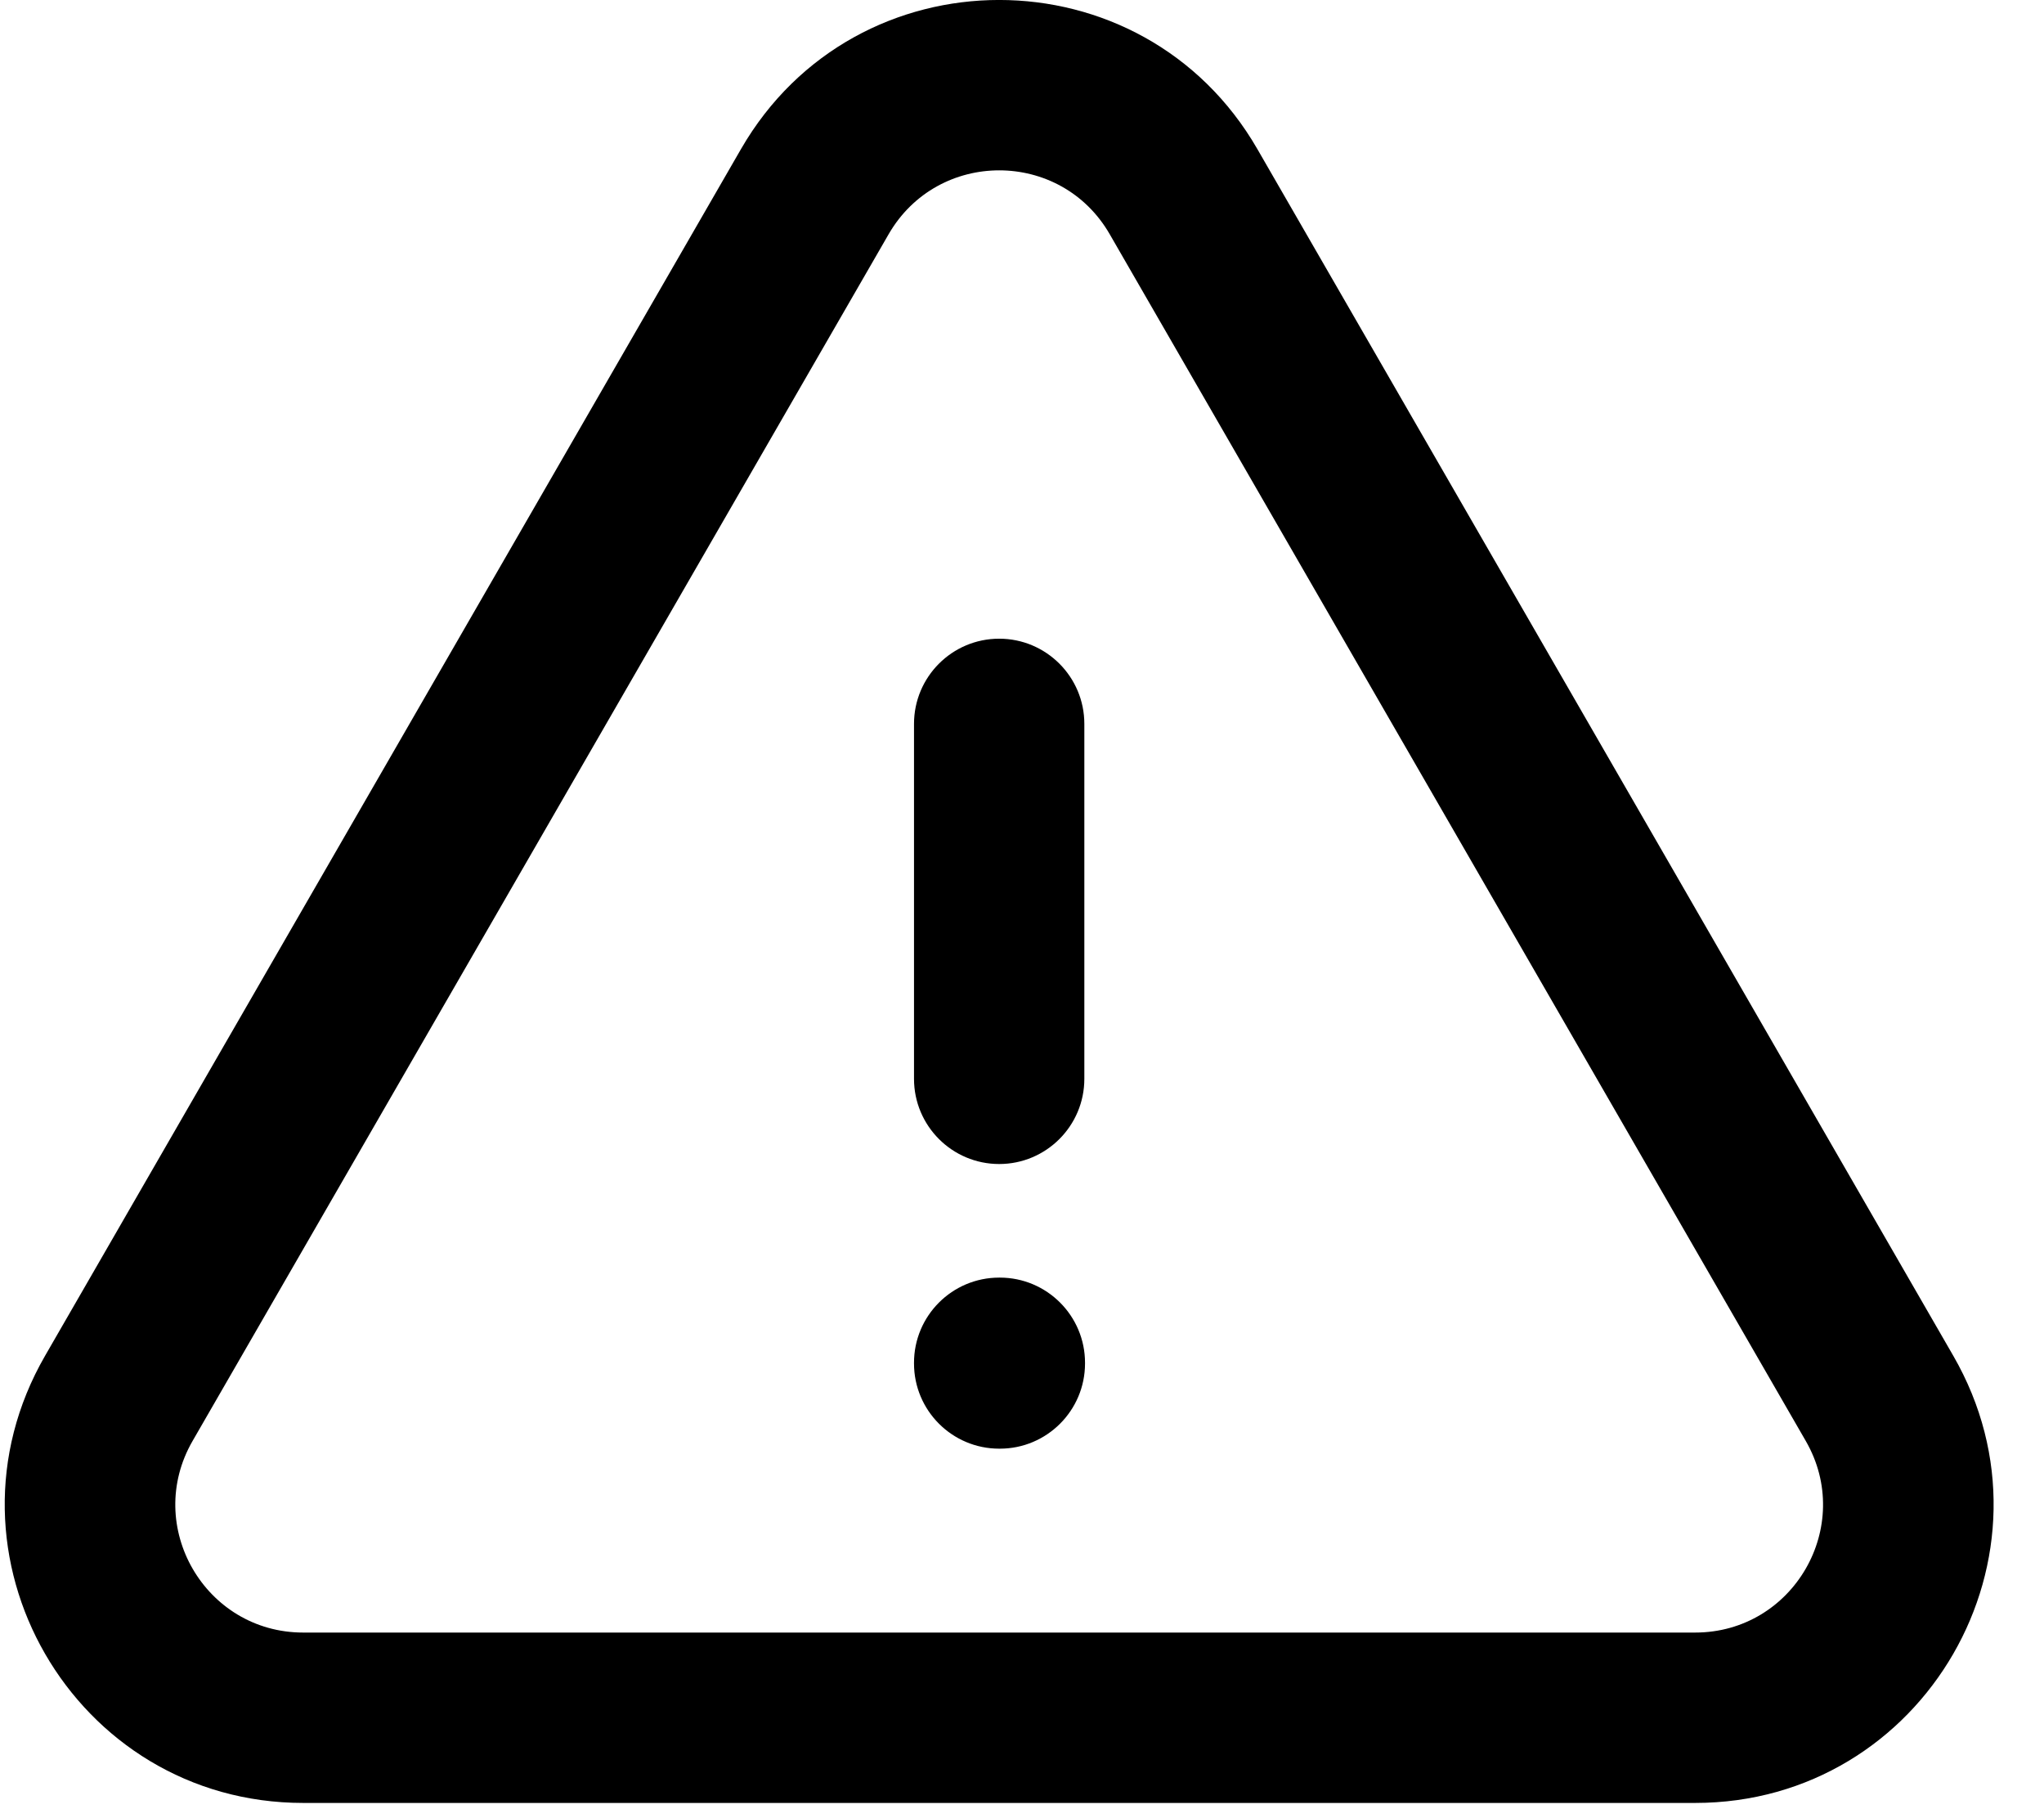
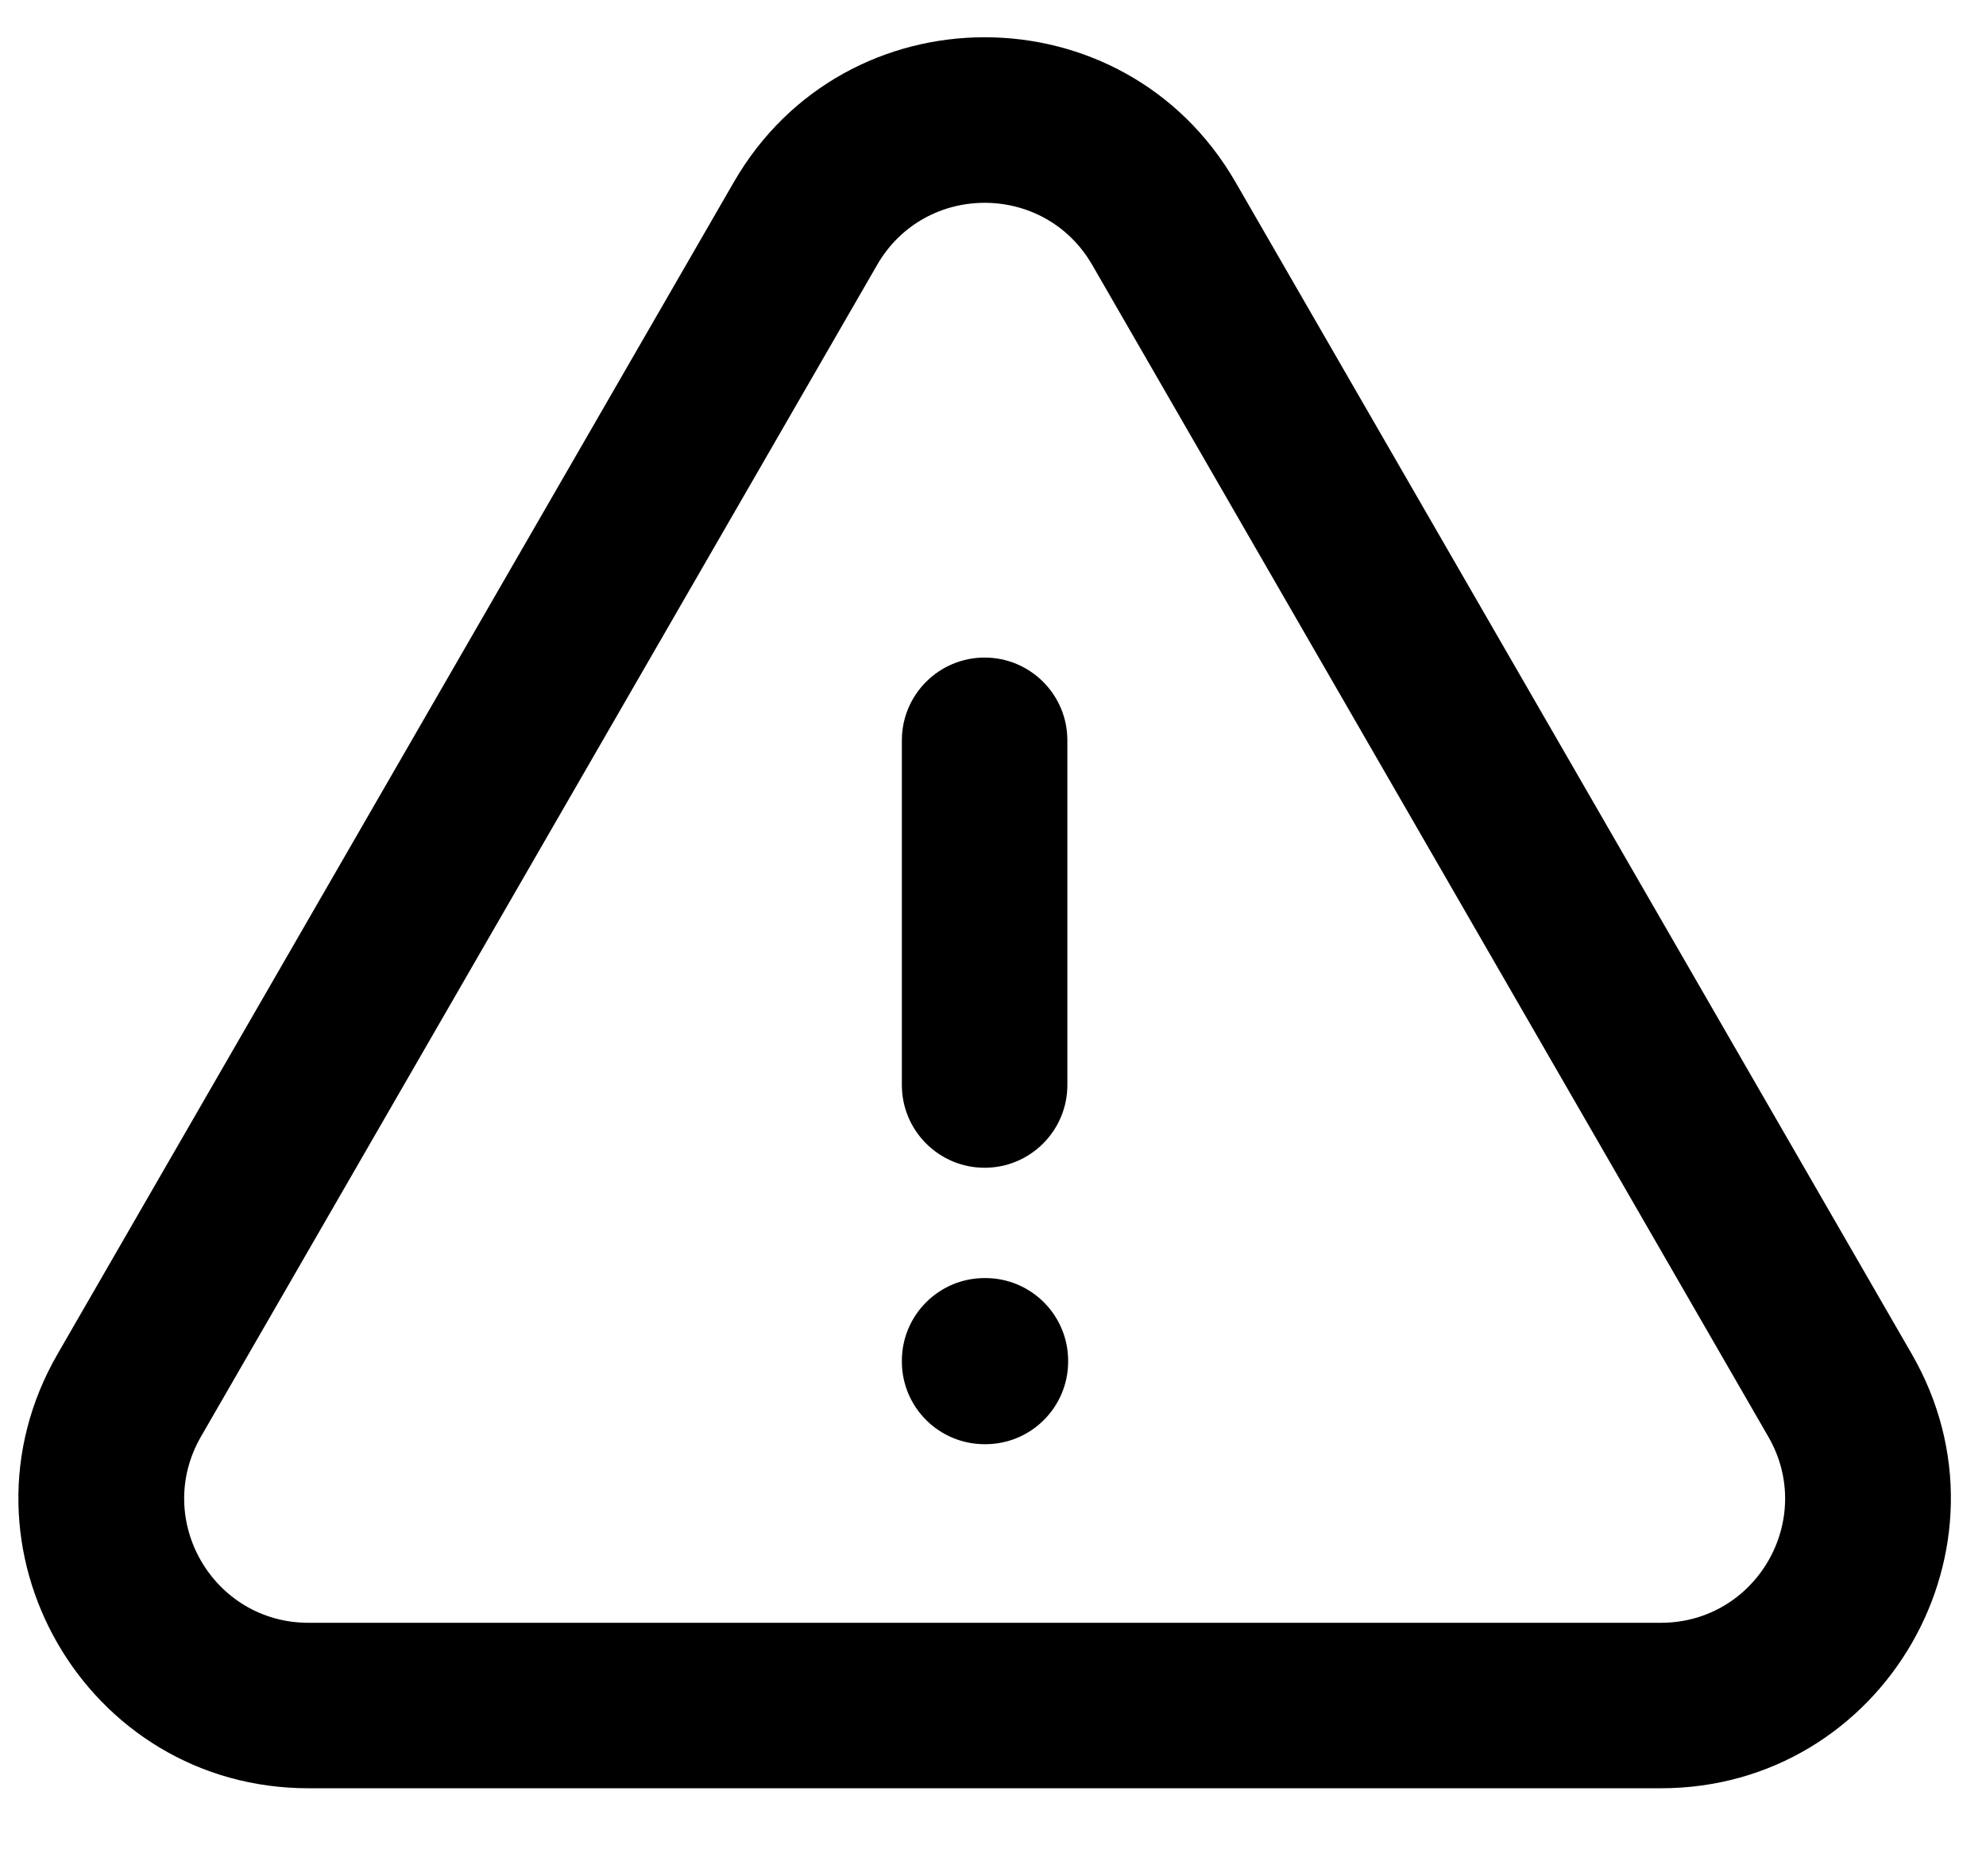
- <svg xmlns="http://www.w3.org/2000/svg" width="18" height="16" viewBox="0 0 18 16" fill="none">
-   <path fill-rule="evenodd" clip-rule="evenodd" d="M9.773 2.063C9.341 1.312 8.258 1.312 7.825 2.063L1.696 12.686C1.263 13.436 1.805 14.373 2.67 14.373H14.928C15.793 14.373 16.335 13.436 15.902 12.686L9.773 2.063ZM6.525 1.313C7.535 -0.438 10.063 -0.438 11.073 1.313L17.201 11.936C18.211 13.686 16.948 15.873 14.928 15.873H2.67C0.65 15.873 -0.613 13.686 0.397 11.936L6.525 1.313ZM8.799 5.623C9.213 5.623 9.549 5.959 9.549 6.373V9.498C9.549 9.912 9.213 10.248 8.799 10.248C8.385 10.248 8.049 9.912 8.049 9.498V6.373C8.049 5.959 8.385 5.623 8.799 5.623ZM8.049 11.998C8.049 11.584 8.385 11.248 8.799 11.248H8.805C9.219 11.248 9.555 11.584 9.555 11.998V12.004C9.555 12.418 9.219 12.754 8.805 12.754H8.799C8.385 12.754 8.049 12.418 8.049 12.004V11.998Z" fill="currentColor" />
+ <svg xmlns="http://www.w3.org/2000/svg" width="18" height="17" viewBox="0 0 18 17" fill="none">
+   <path fill-rule="evenodd" clip-rule="evenodd" d="M9.899 2.401C9.466 1.651 8.383 1.651 7.95 2.401L1.821 13.024C1.389 13.774 1.93 14.711 2.796 14.711H15.053C15.919 14.711 16.46 13.774 16.027 13.024L9.899 2.401ZM6.651 1.651C7.661 -0.1 10.188 -0.1 11.198 1.651L17.327 12.274C18.336 14.024 17.073 16.211 15.053 16.211H2.796C0.775 16.211 -0.488 14.024 0.522 12.274L6.651 1.651ZM8.924 5.961C9.338 5.961 9.674 6.297 9.674 6.711V9.836C9.674 10.25 9.338 10.586 8.924 10.586C8.51 10.586 8.174 10.25 8.174 9.836V6.711C8.174 6.297 8.51 5.961 8.924 5.961ZM8.174 12.336C8.174 11.922 8.51 11.586 8.924 11.586H8.931C9.345 11.586 9.681 11.922 9.681 12.336V12.342C9.681 12.757 9.345 13.092 8.931 13.092H8.924C8.51 13.092 8.174 12.757 8.174 12.342V12.336Z" fill="currentColor" />
</svg>
